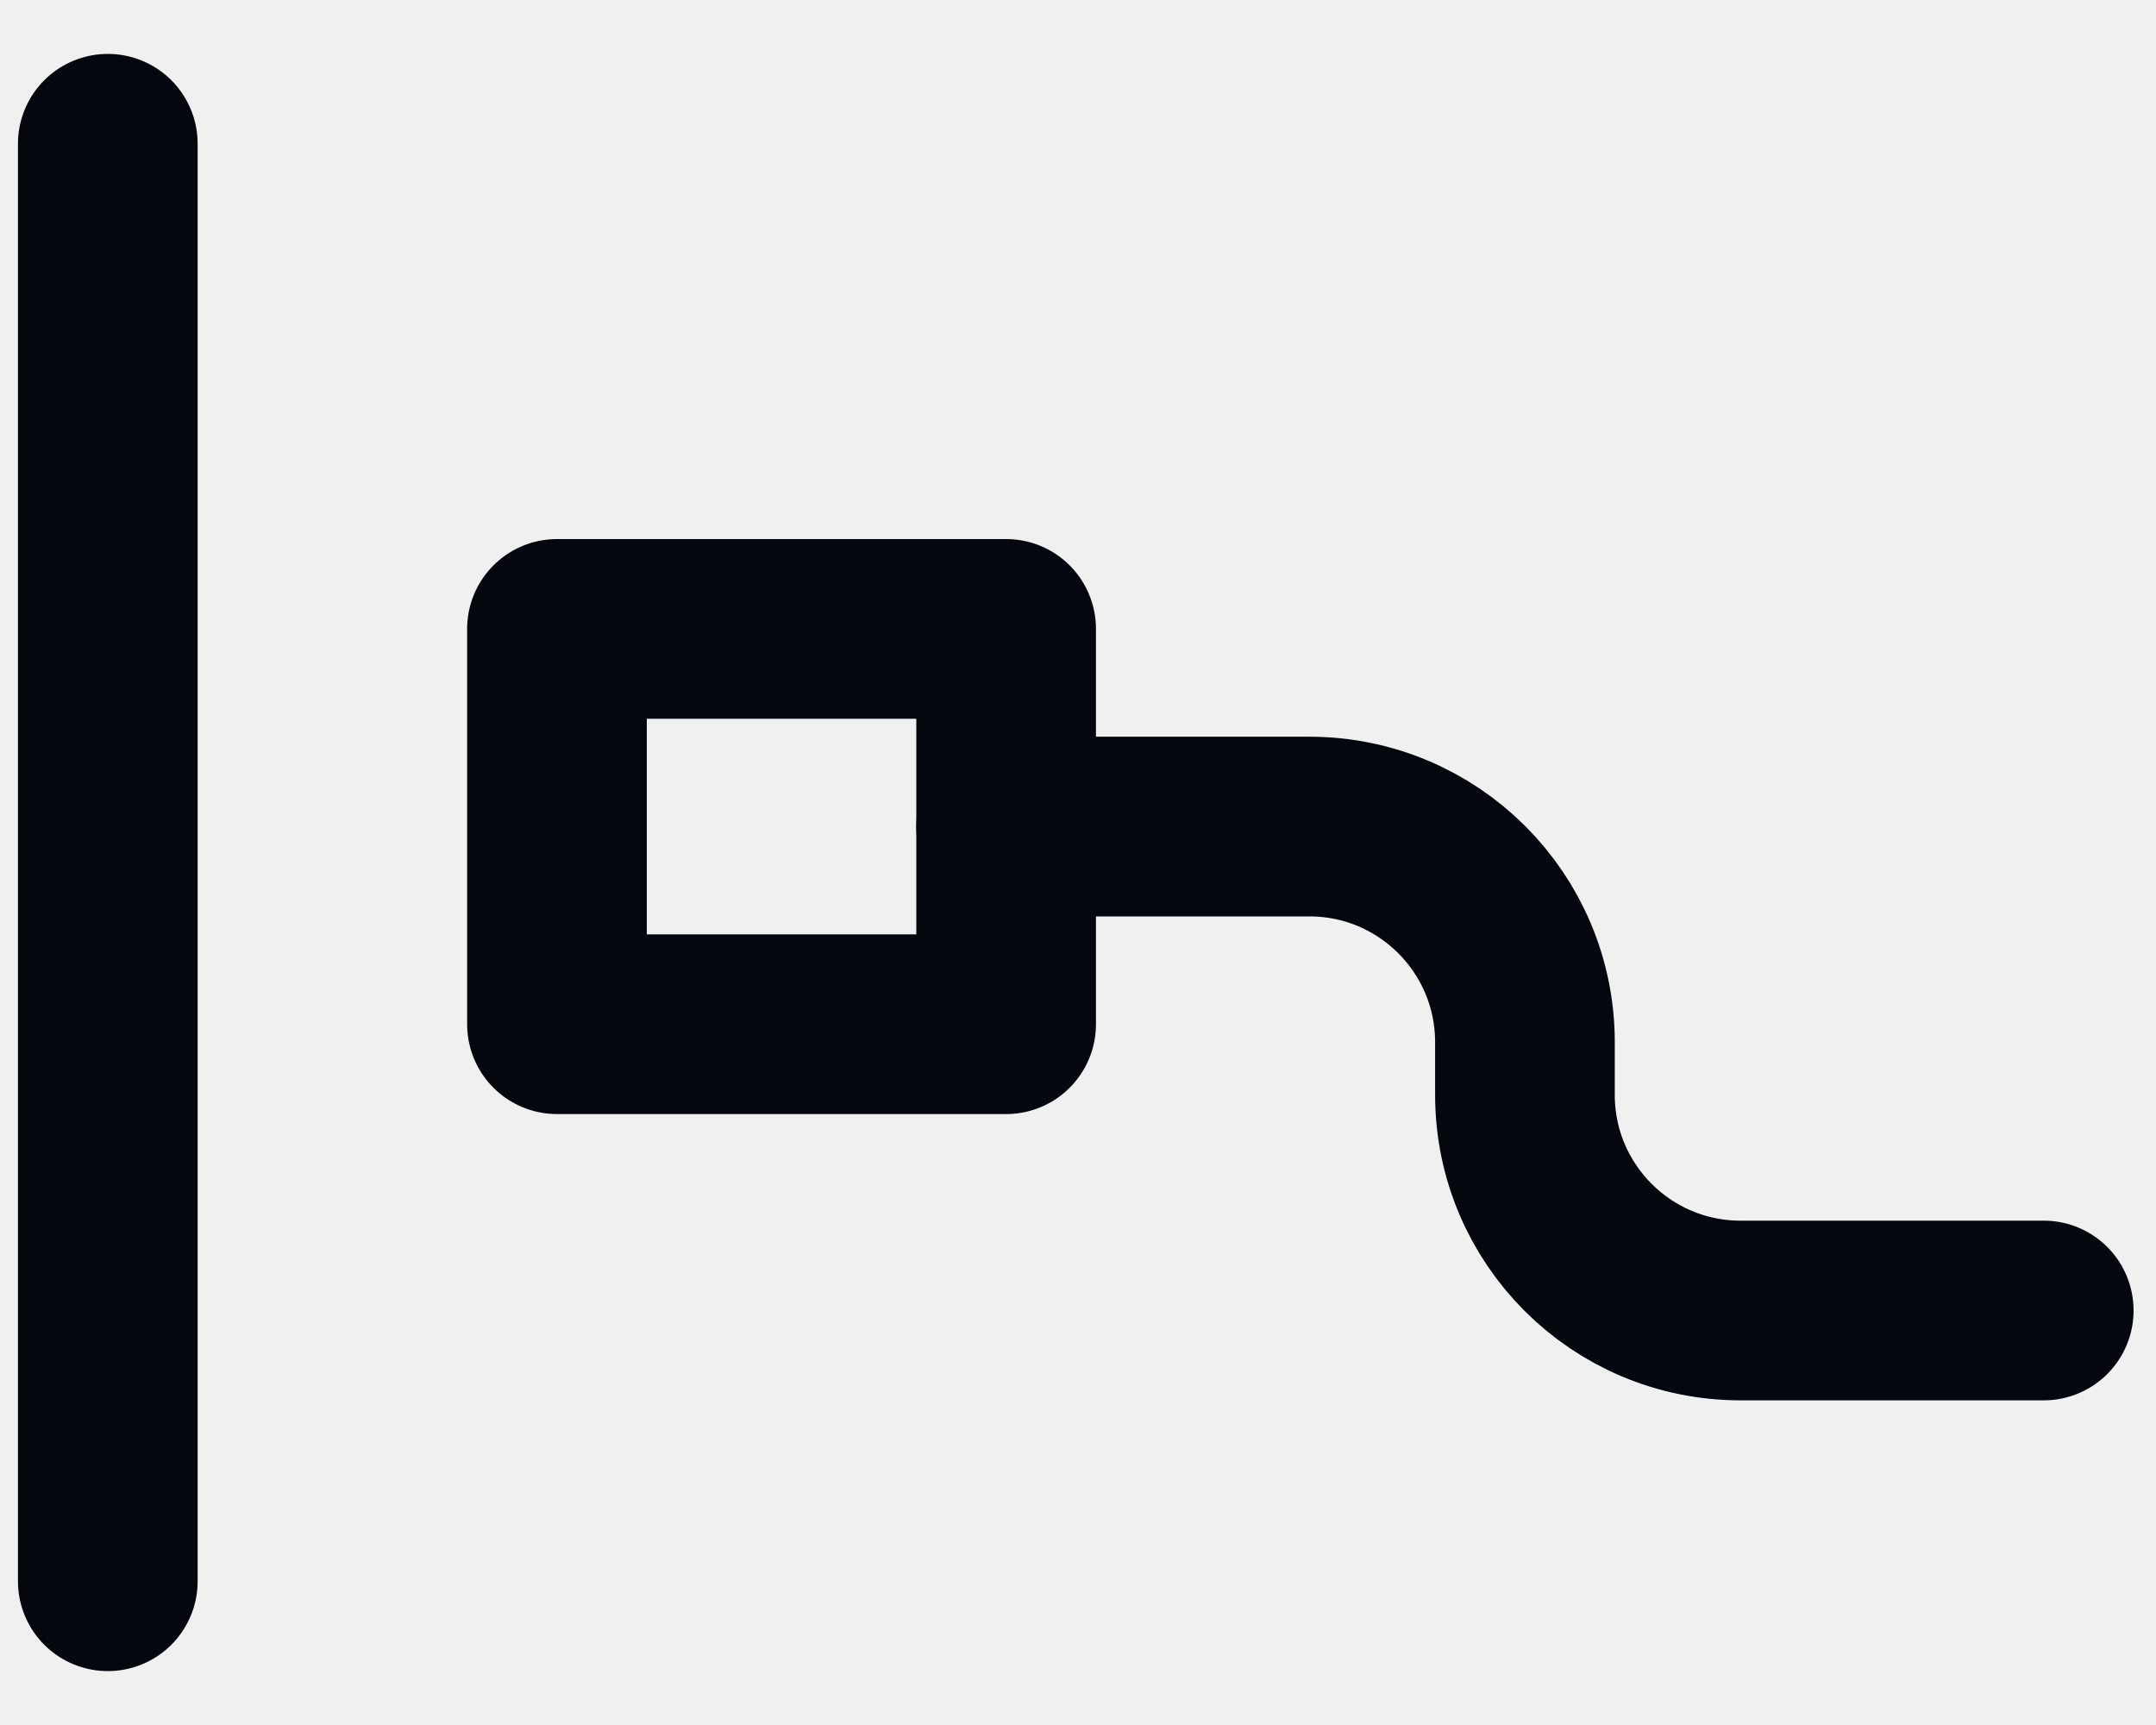
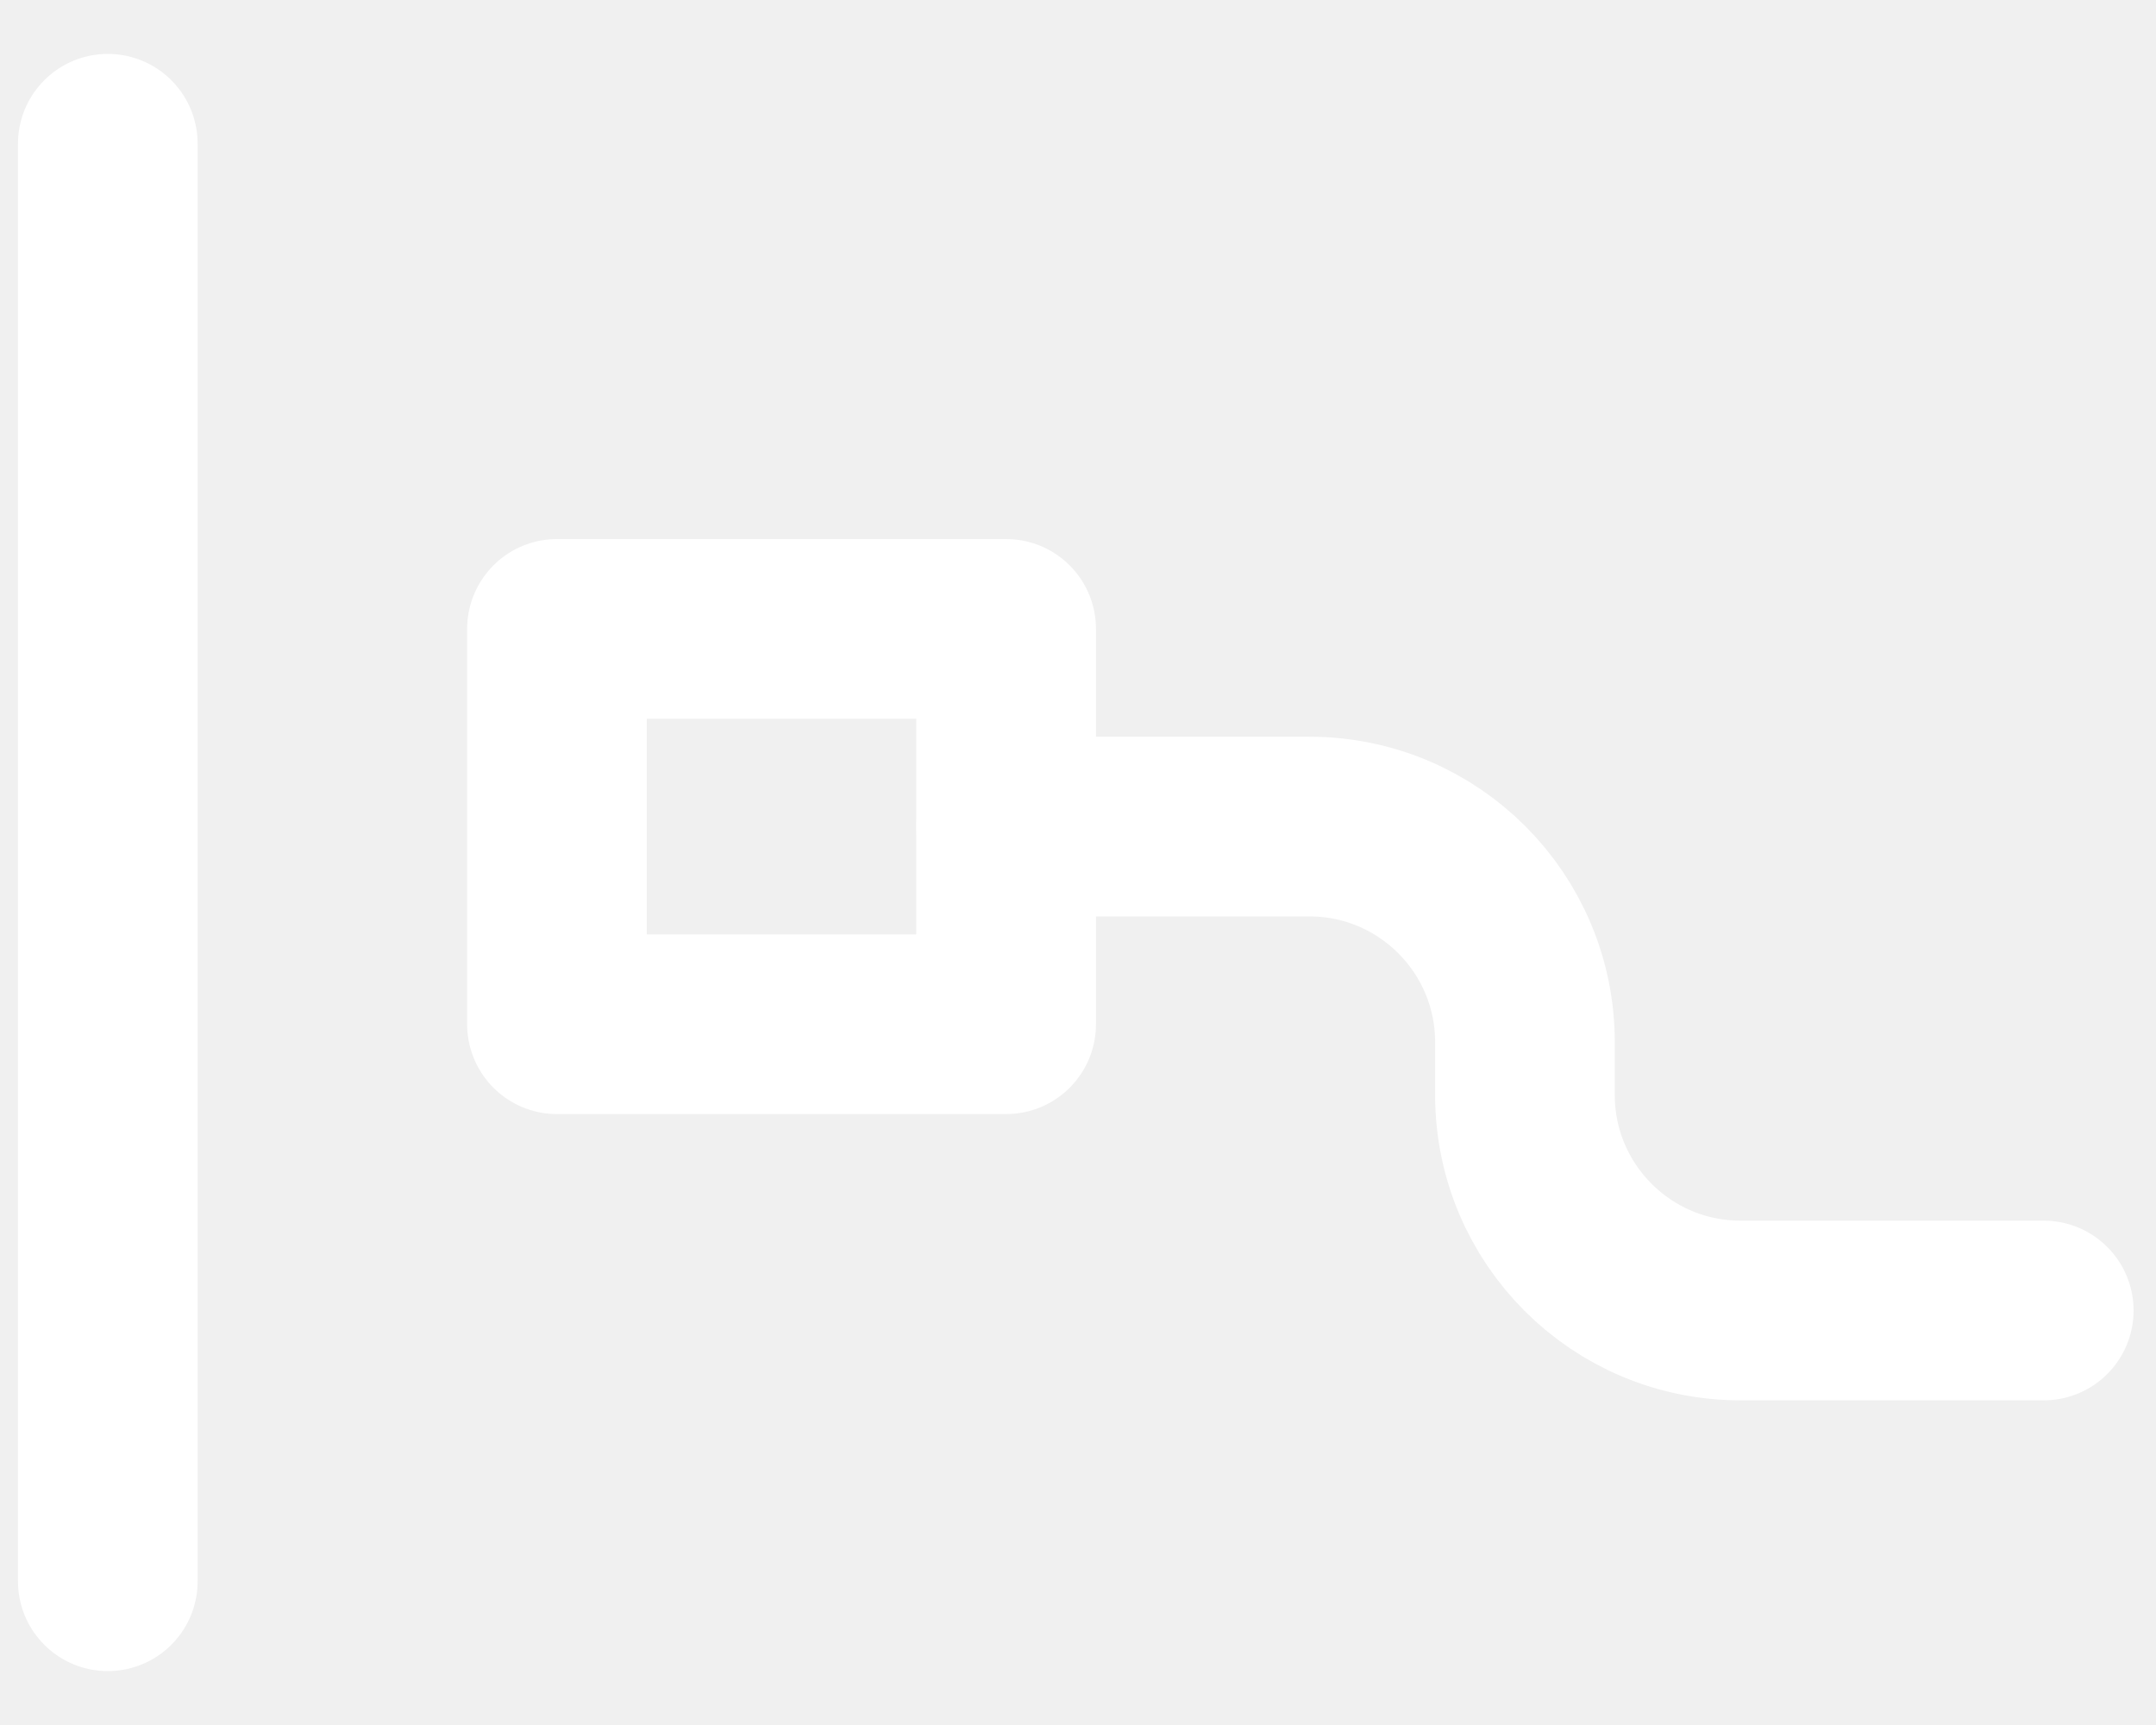
<svg xmlns="http://www.w3.org/2000/svg" width="30px" height="24px" viewBox="0 0 30 24" version="1.1">
  <g id="Hi-Res" stroke="none" stroke-width="1" fill="none" fill-rule="evenodd" stroke-linejoin="round">
-     <g id="Backup-Wallet_2" transform="translate(-50, -499)" stroke="#04070D" stroke-width="2.5">
+     <g id="Backup-Wallet_2" transform="translate(-50, -499)" stroke="#ffffff" stroke-width="2.5">
      <g id="Group-4" transform="translate(51, 501)">
        <rect id="Rectangle" x="6.75" y="6.75" width="6.25" height="5.5" />
        <path d="M0.5,0 L0.5,20" id="Line-4" stroke-linecap="round" />
        <path d="M13,9.5 L17.219,9.5 C18.876,9.5 20.219,10.843 20.219,12.5 L20.219,13.233 C20.219,14.89 21.562,16.233 23.219,16.233 L27.438,16.233" id="Path-7" stroke-linecap="round" />
      </g>
    </g>
  </g>
</svg>
